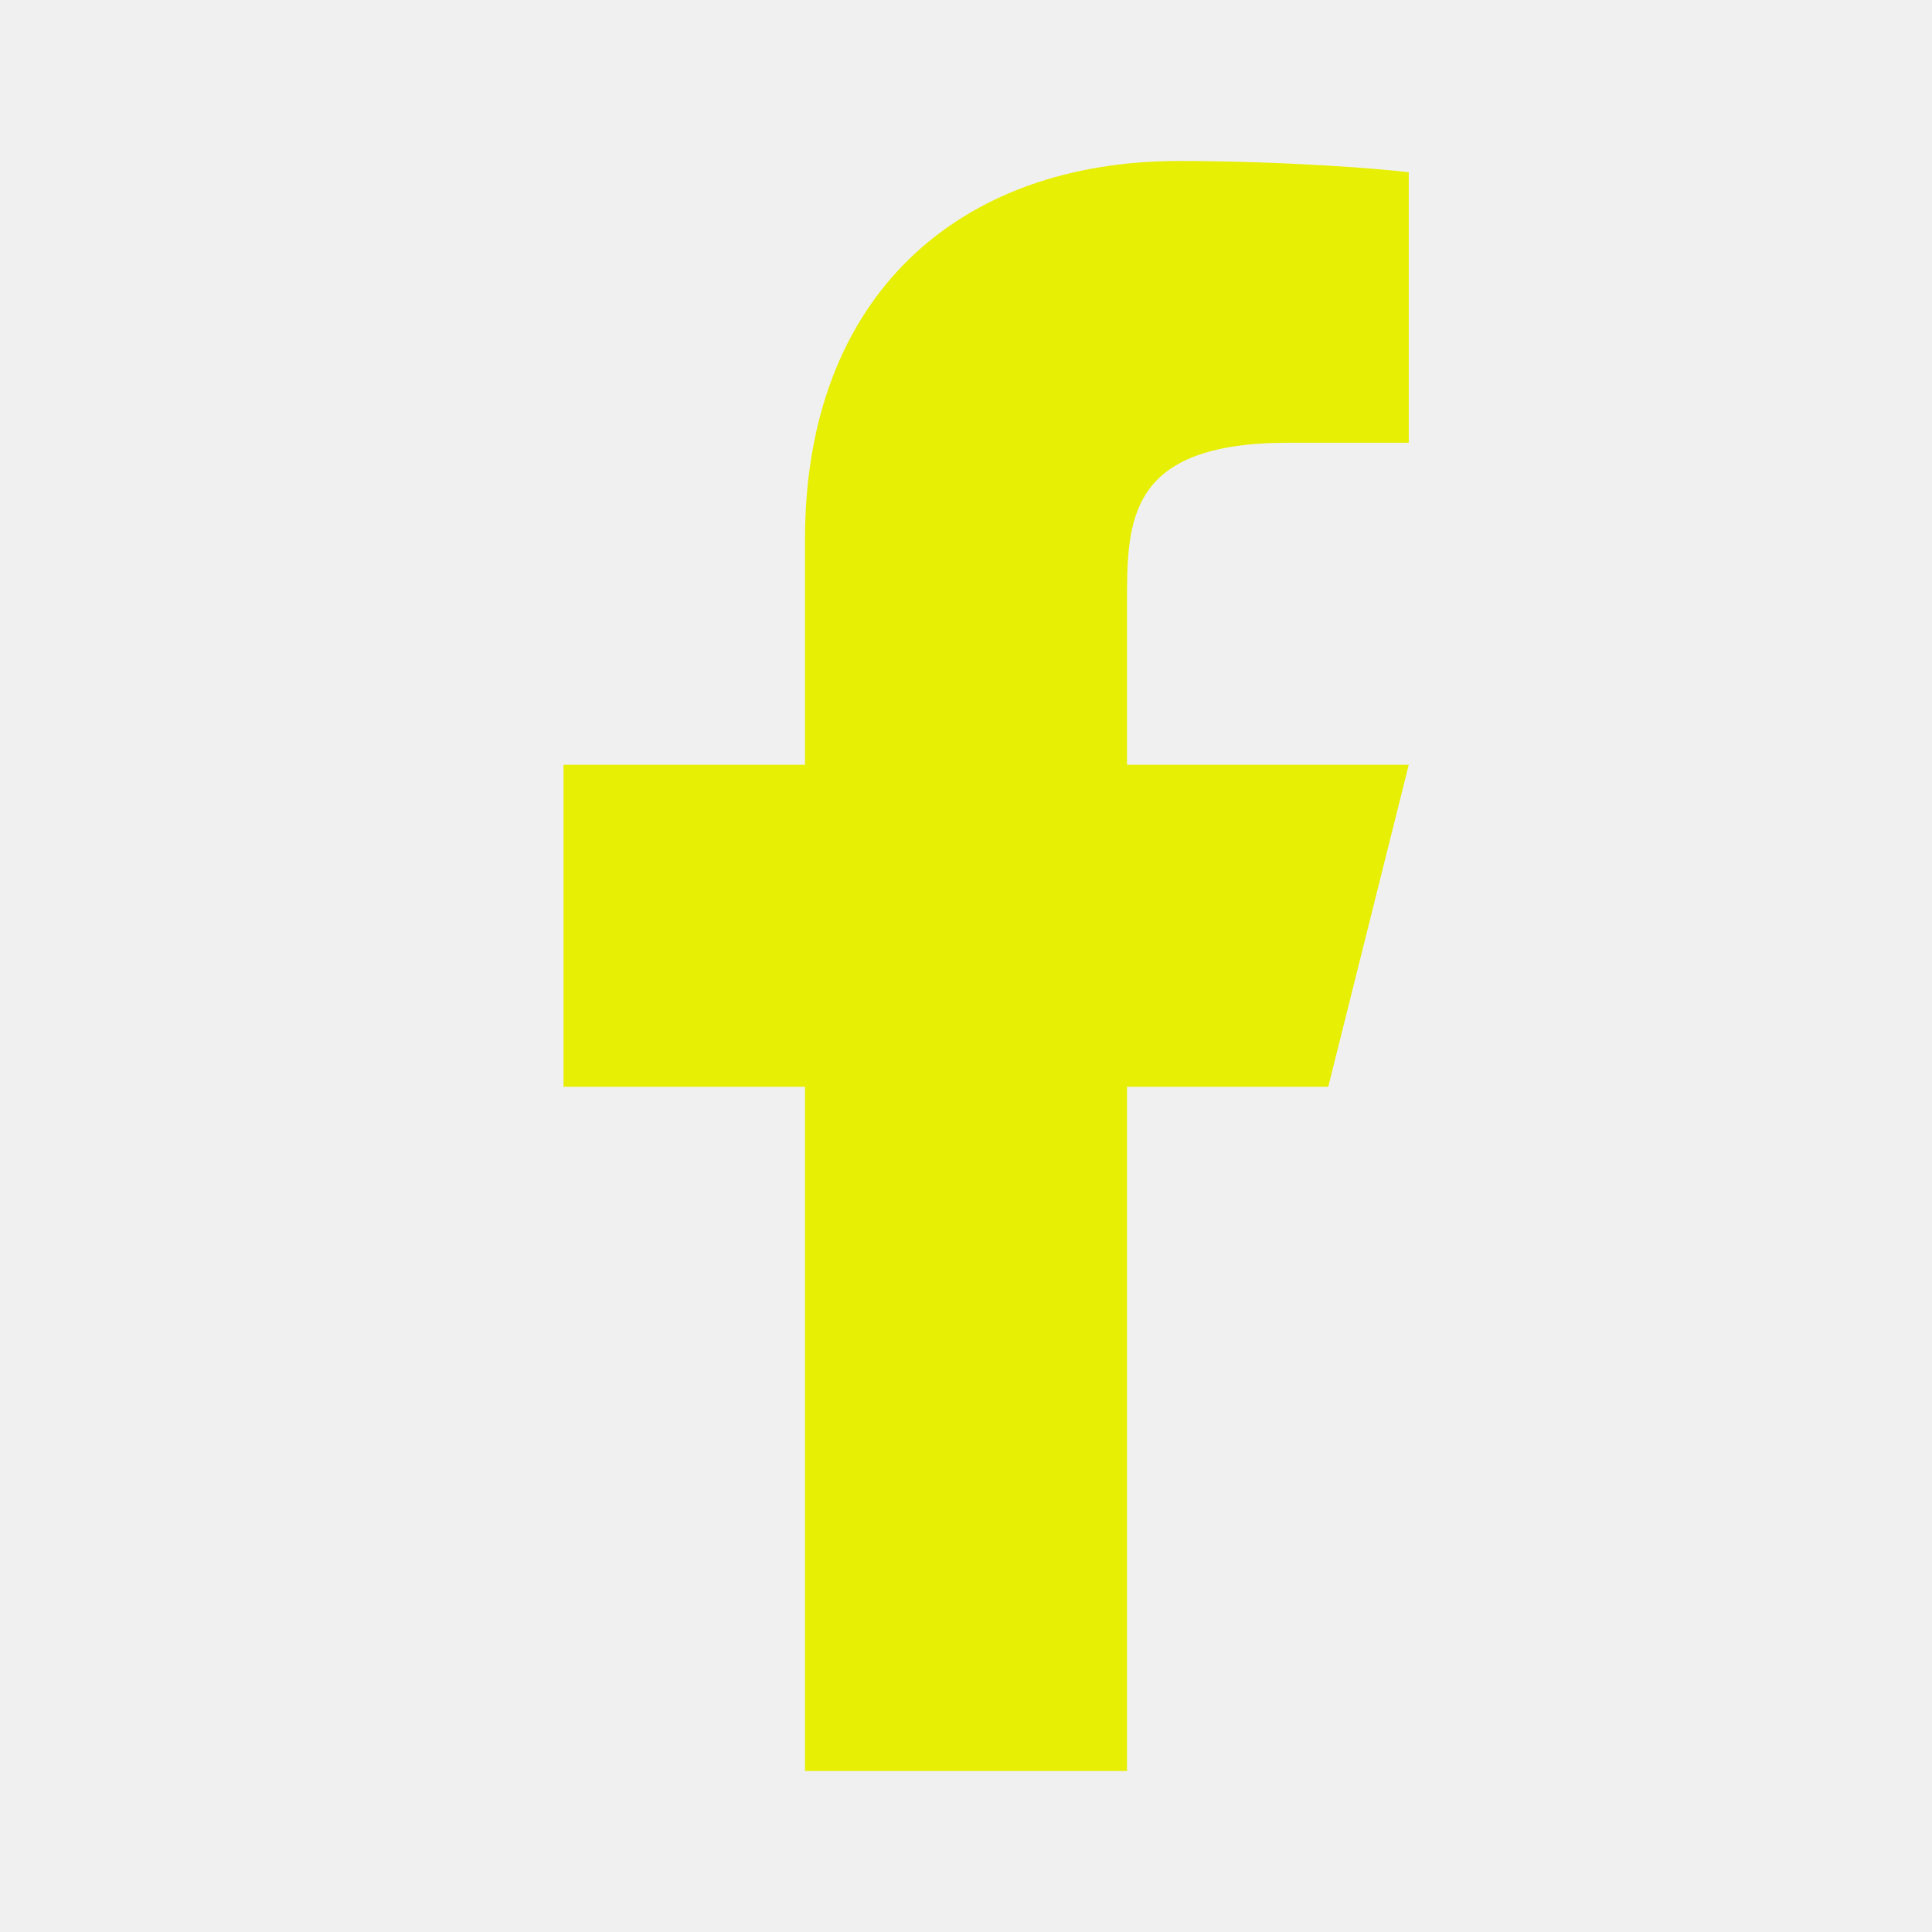
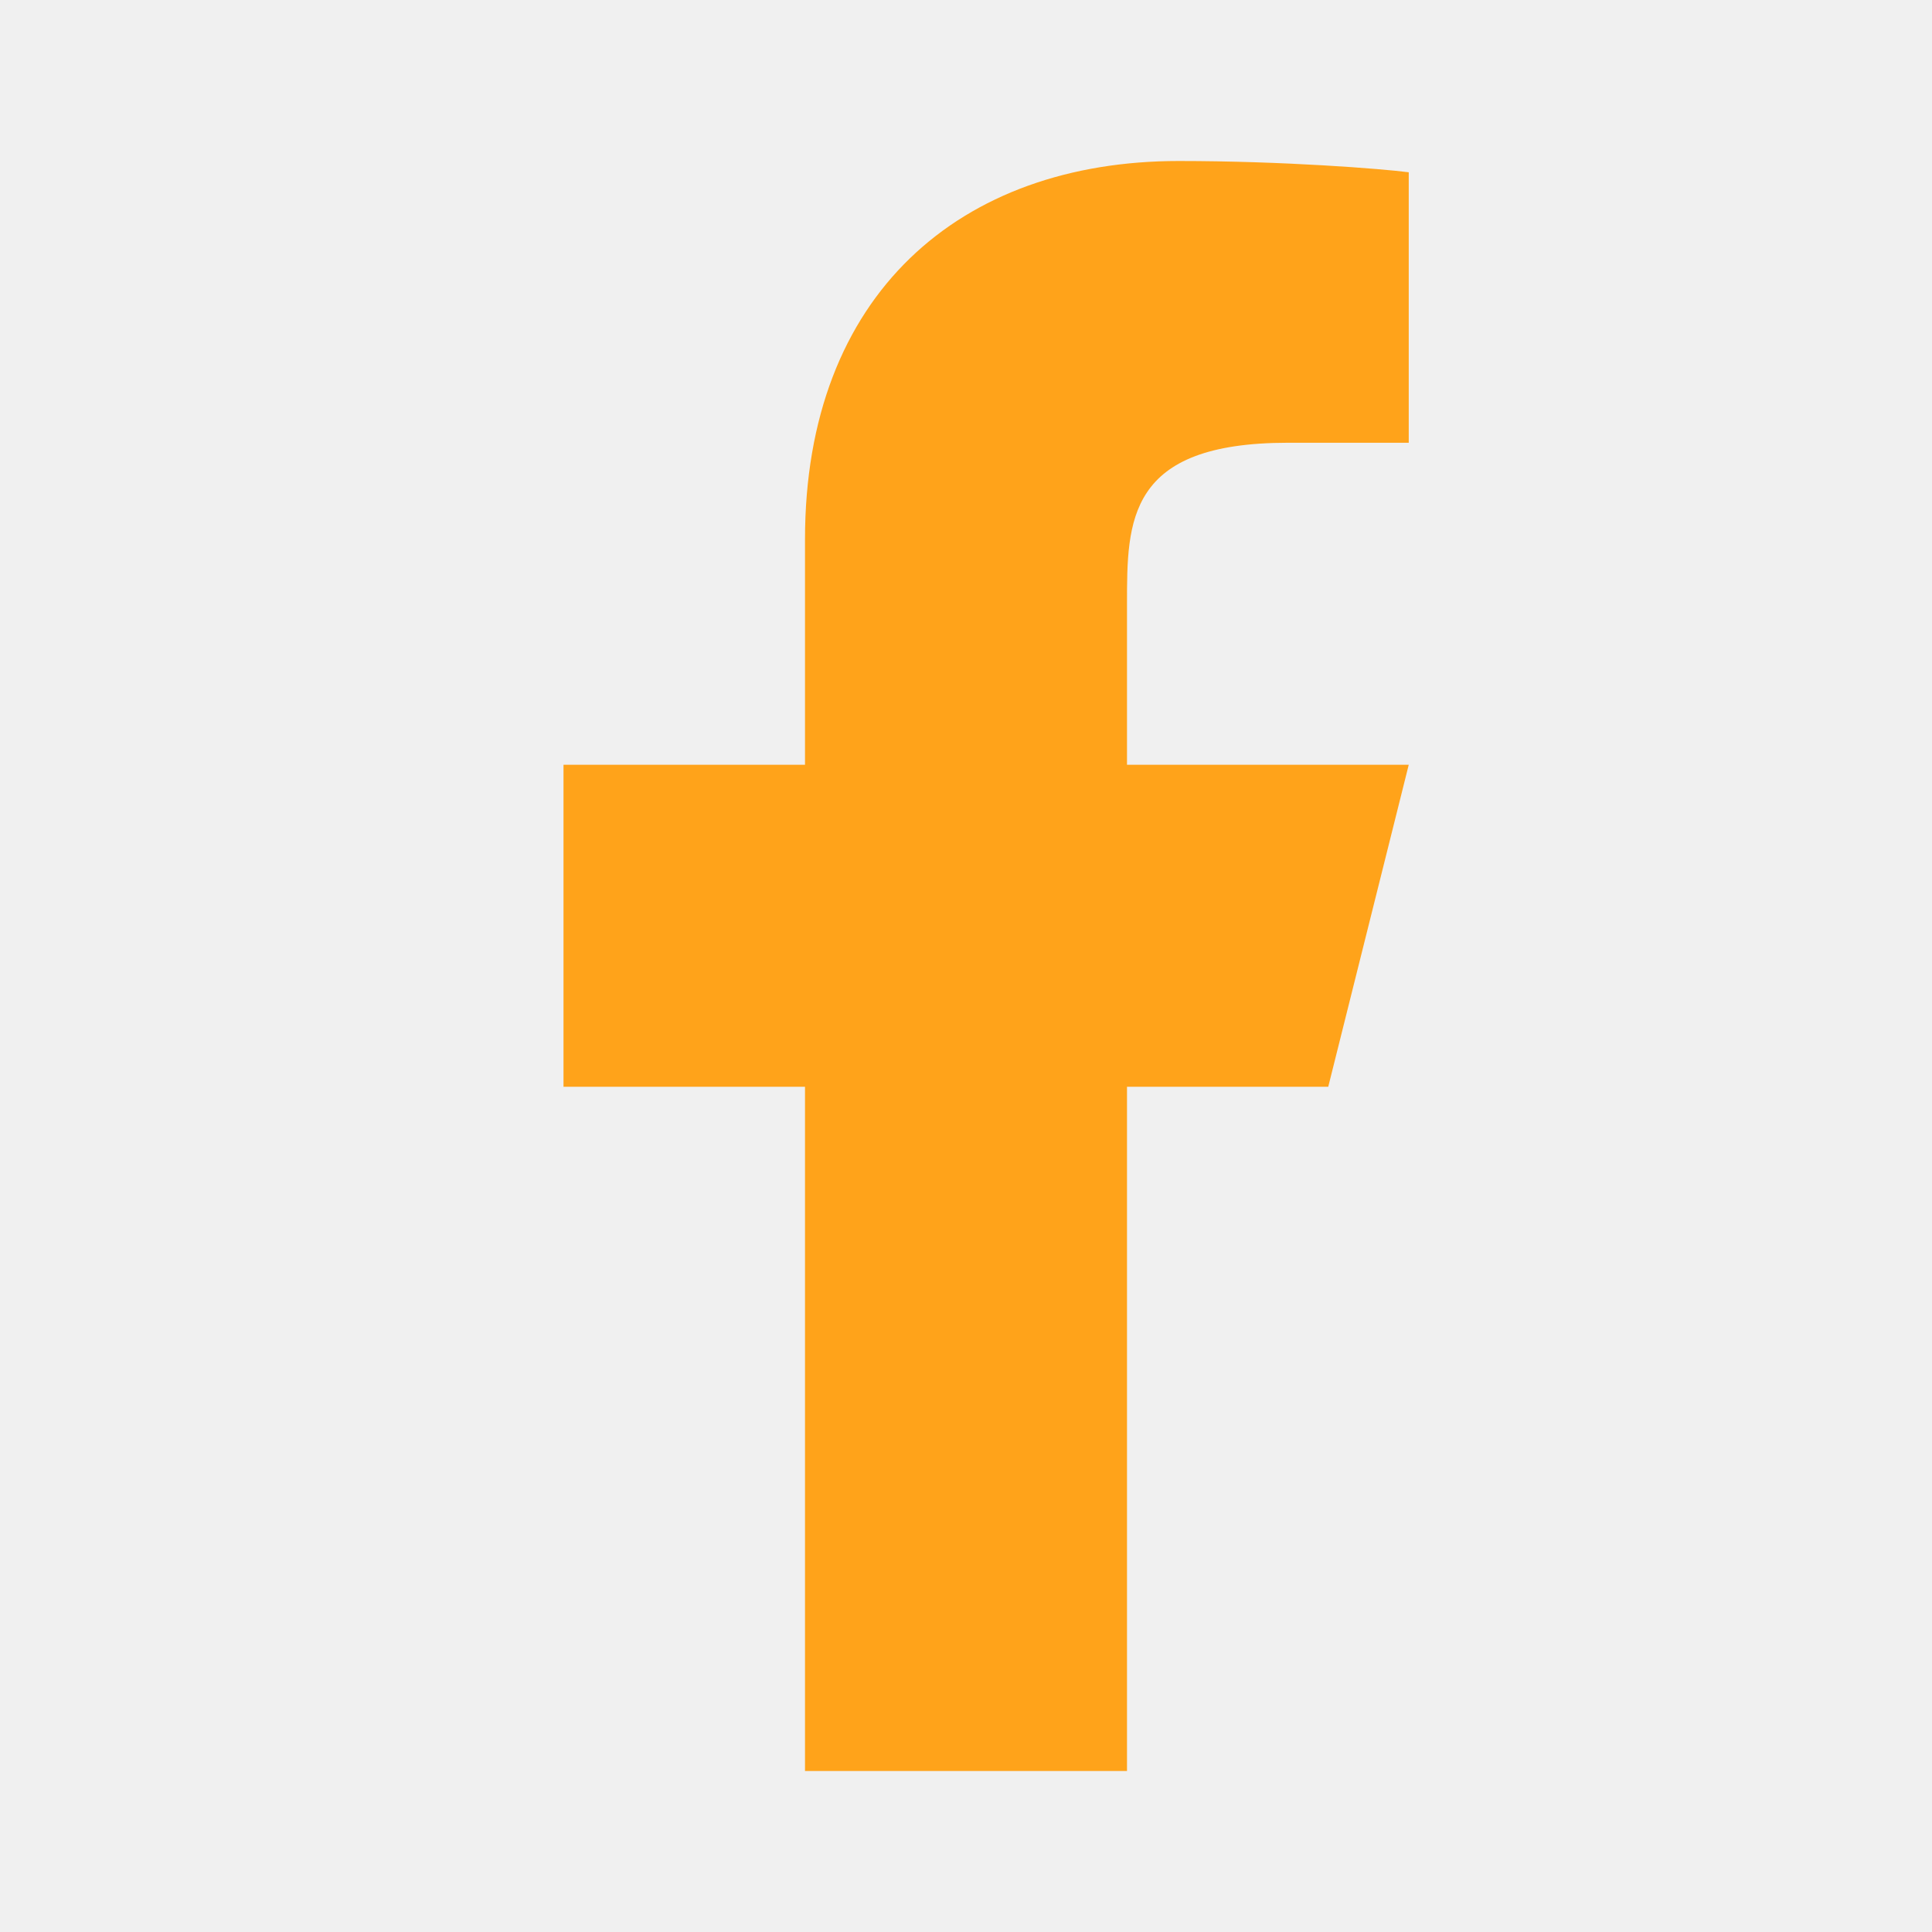
<svg xmlns="http://www.w3.org/2000/svg" width="24" height="24" viewBox="0 0 24 24" fill="none">
  <mask id="mask0_1_3093" style="mask-type:alpha" maskUnits="userSpaceOnUse" x="0" y="0" width="24" height="24">
    <path d="M0 0H24V24H0V0Z" fill="white" />
  </mask>
  <g mask="url(#mask0_1_3093)">
-     <path d="M14 13.5H16.5L17.5 9.5H14V7.5C14 6.47 14 5.5 16 5.5H17.5V2.14C17.174 2.097 15.943 2 14.643 2C11.928 2 10 3.657 10 6.7V9.5H7V13.5H10V22H14V13.5Z" fill="#e7ef04" />
+     <path d="M14 13.5H16.5L17.5 9.5H14V7.5C14 6.47 14 5.5 16 5.5H17.5V2.14C17.174 2.097 15.943 2 14.643 2C11.928 2 10 3.657 10 6.7V9.5H7V13.5H10V22H14V13.5Z" fill="#ffa31a" />
  </g>
</svg>
